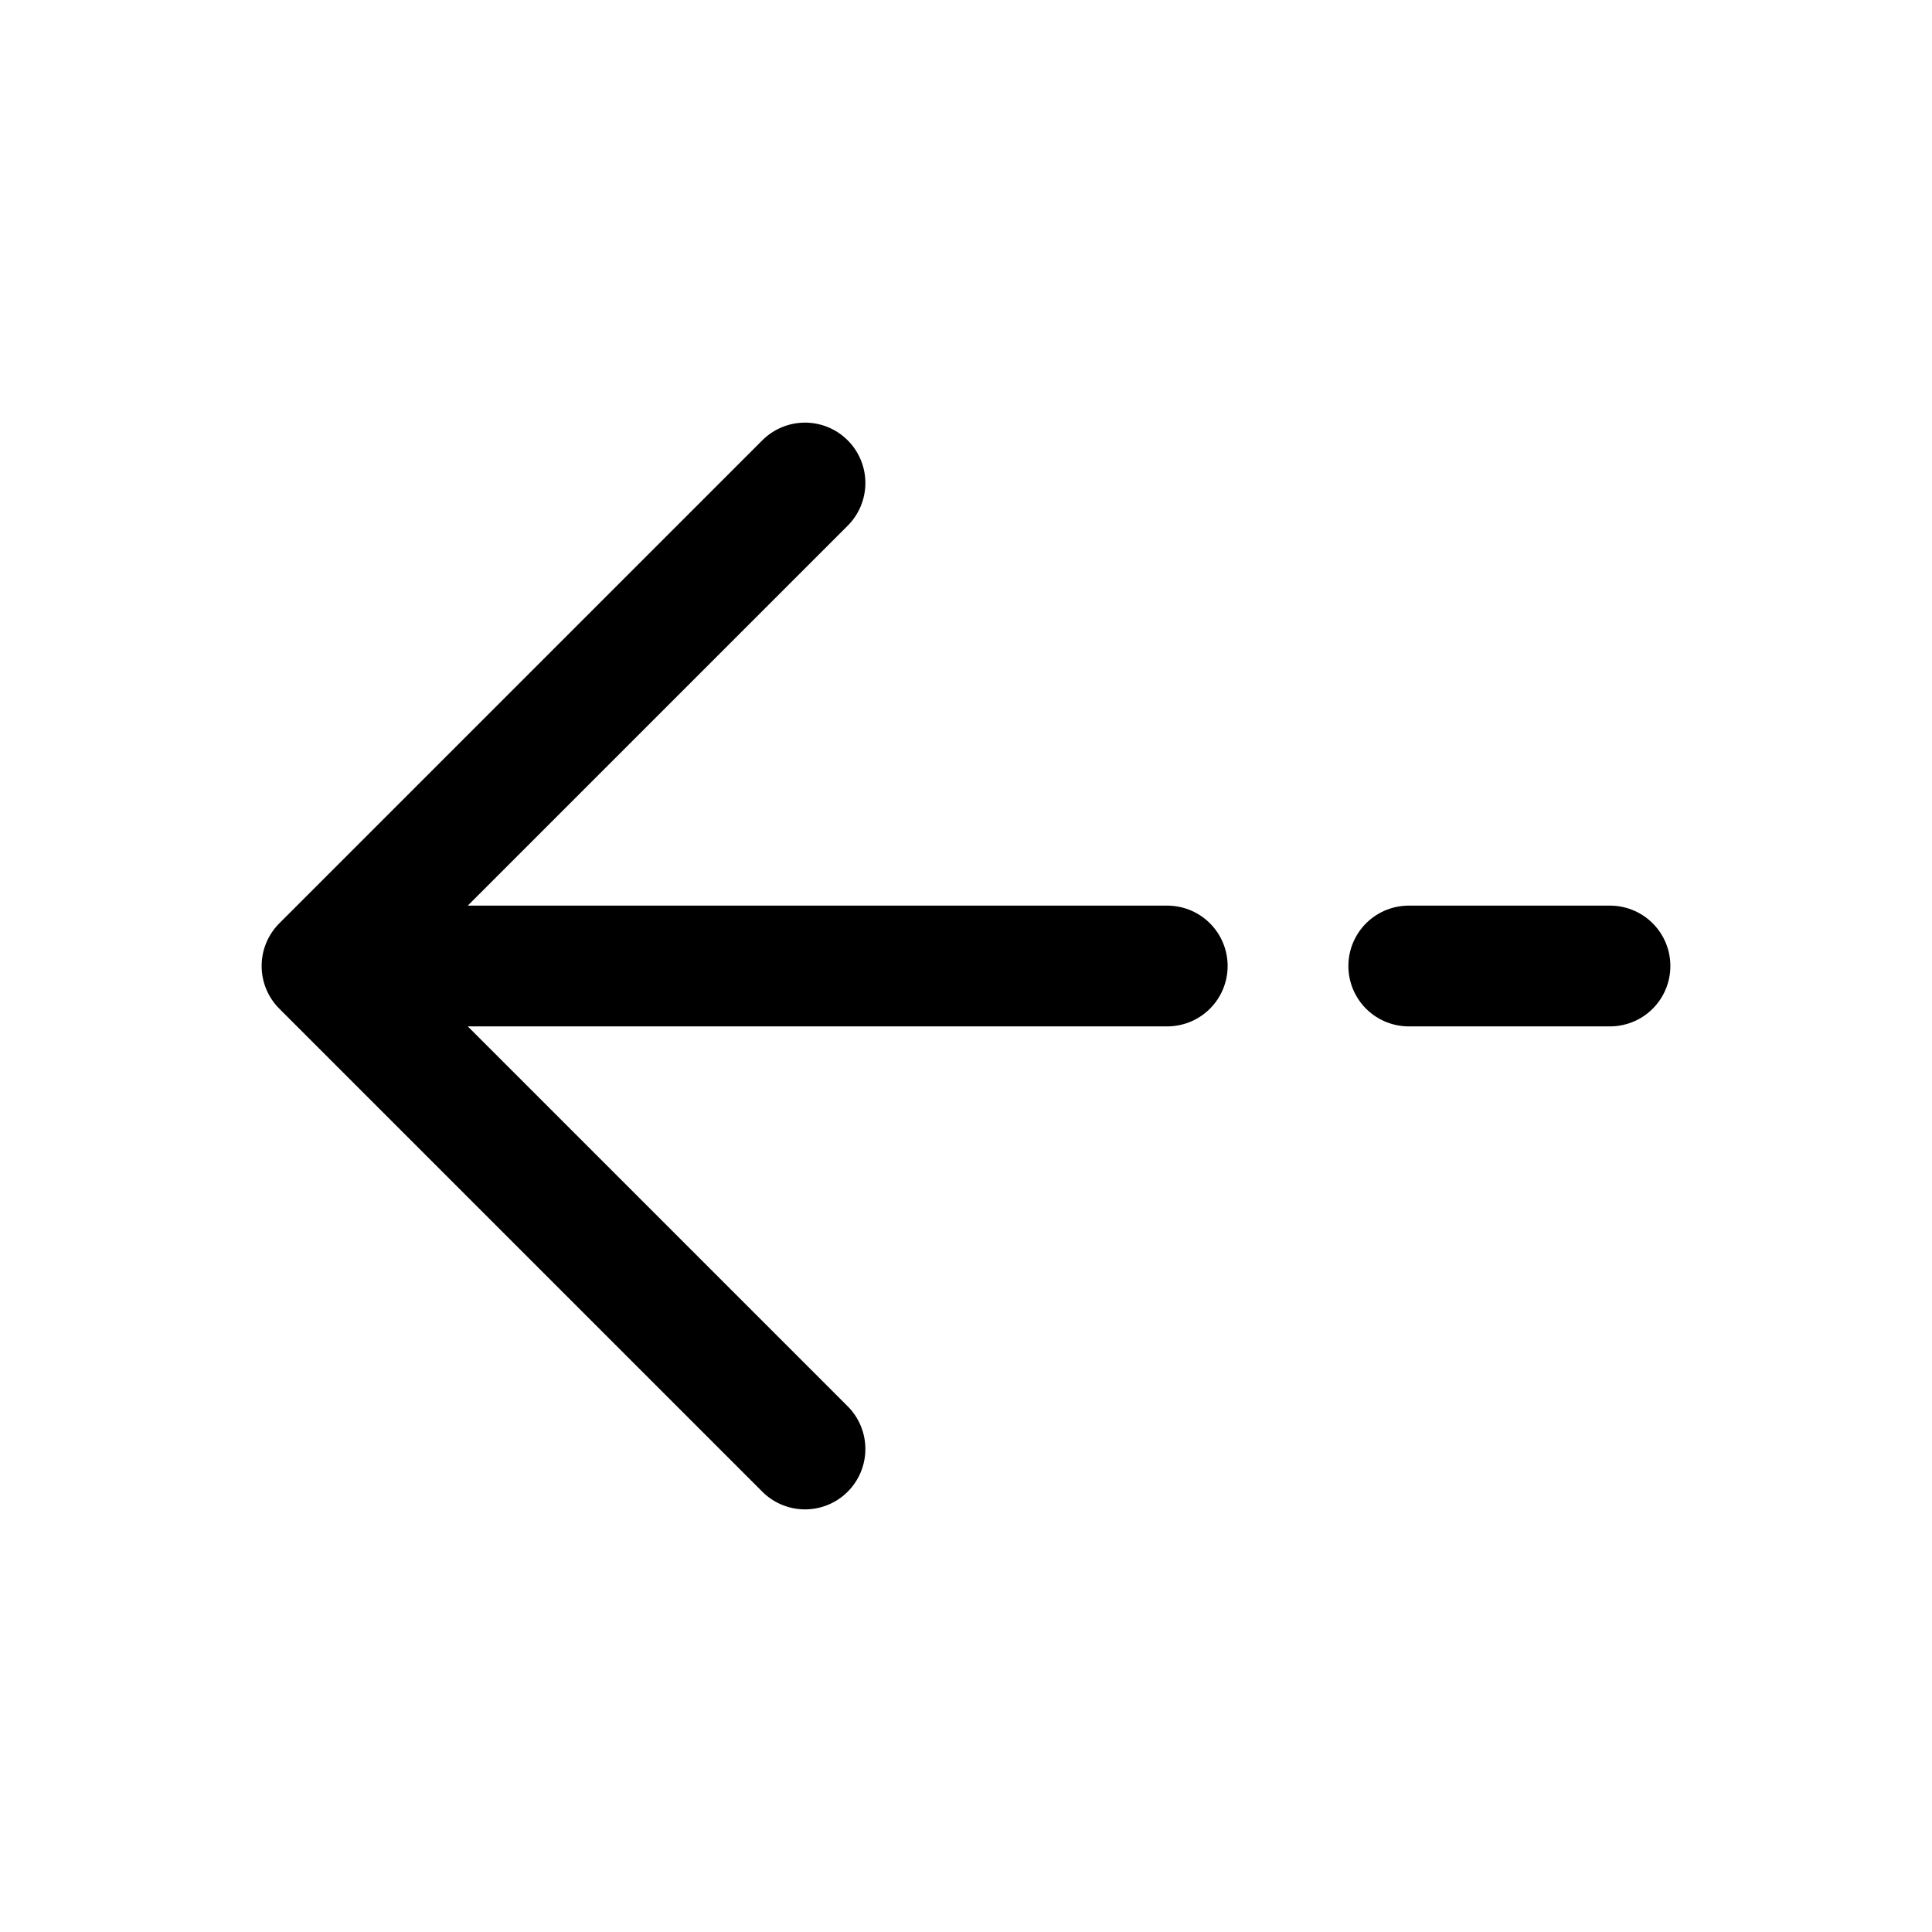
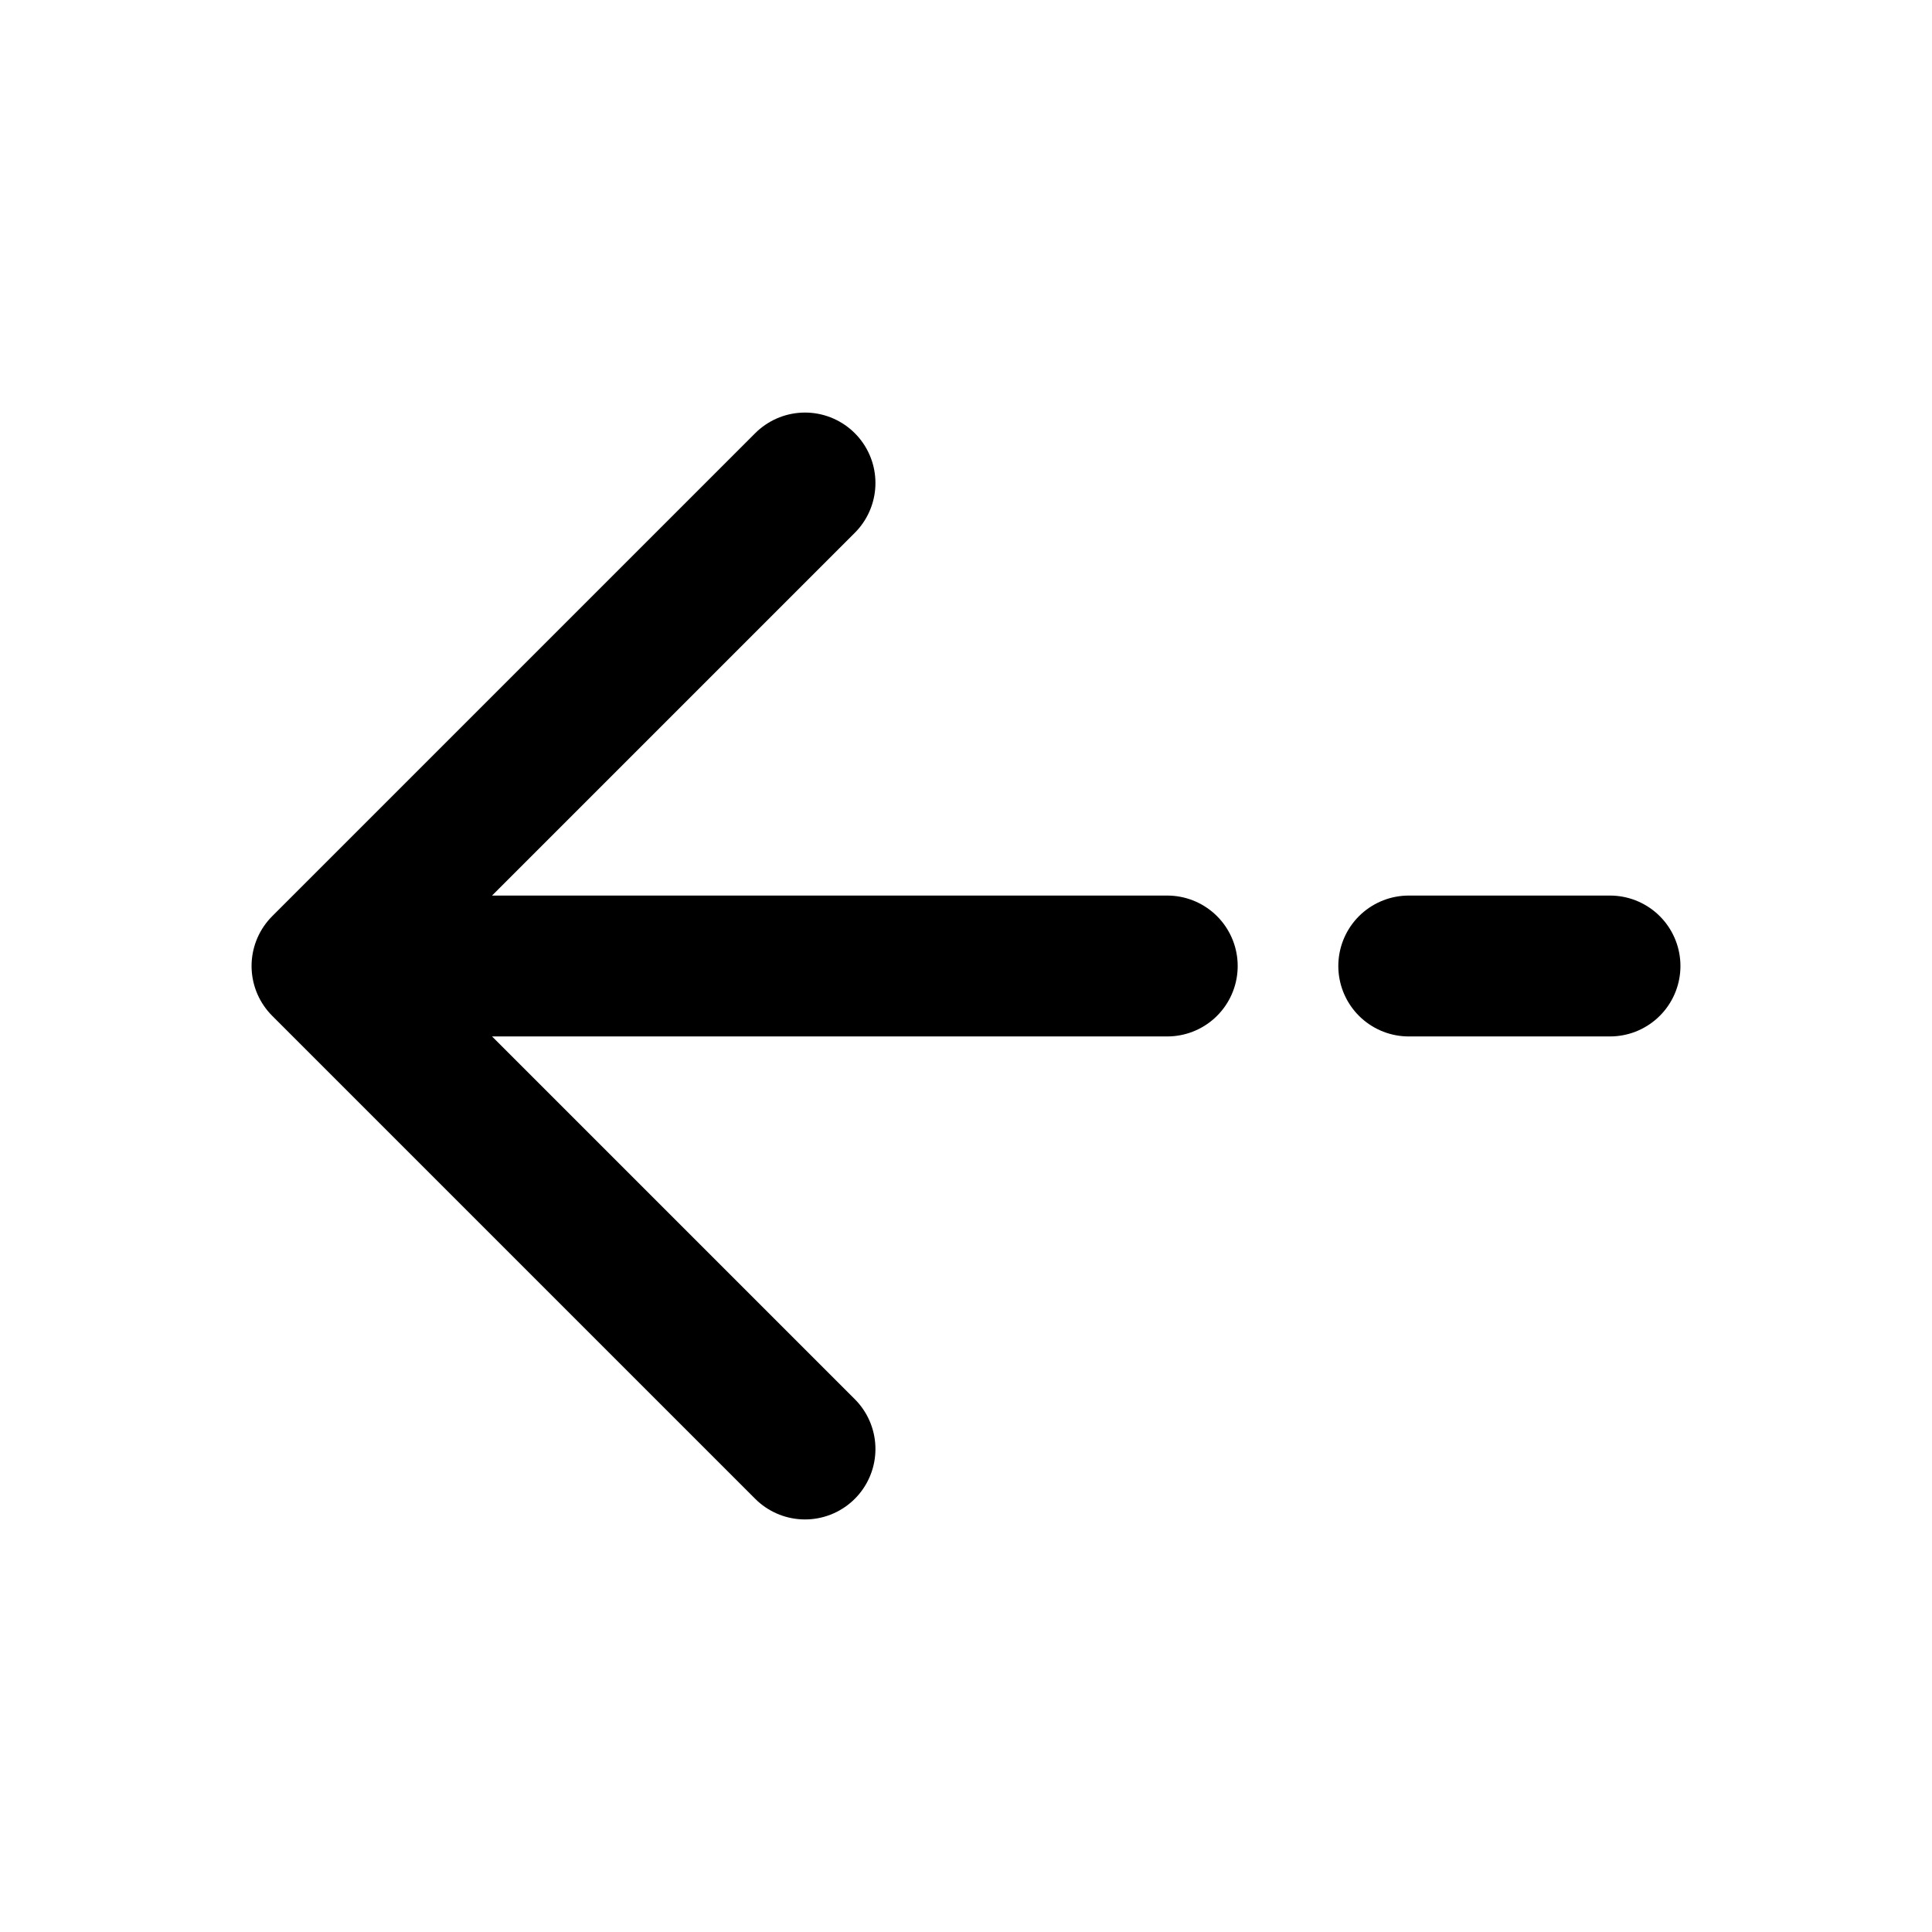
<svg xmlns="http://www.w3.org/2000/svg" width="32" height="32" viewBox="0 0 24 24">
-   <path fill="none" stroke="currentColor" stroke-linecap="round" stroke-linejoin="round" stroke-width="1.5" d="m4 12l6-6m-6 6l6 6m-6-6h10.5m5.5 0h-2.5" />
+   <path fill="none" stroke="currentColor" stroke-linecap="round" stroke-linejoin="round" stroke-width="1.75" d="m4 12l6-6m-6 6l6 6m-6-6h10.5m5.5 0h-2.5" />
</svg>
